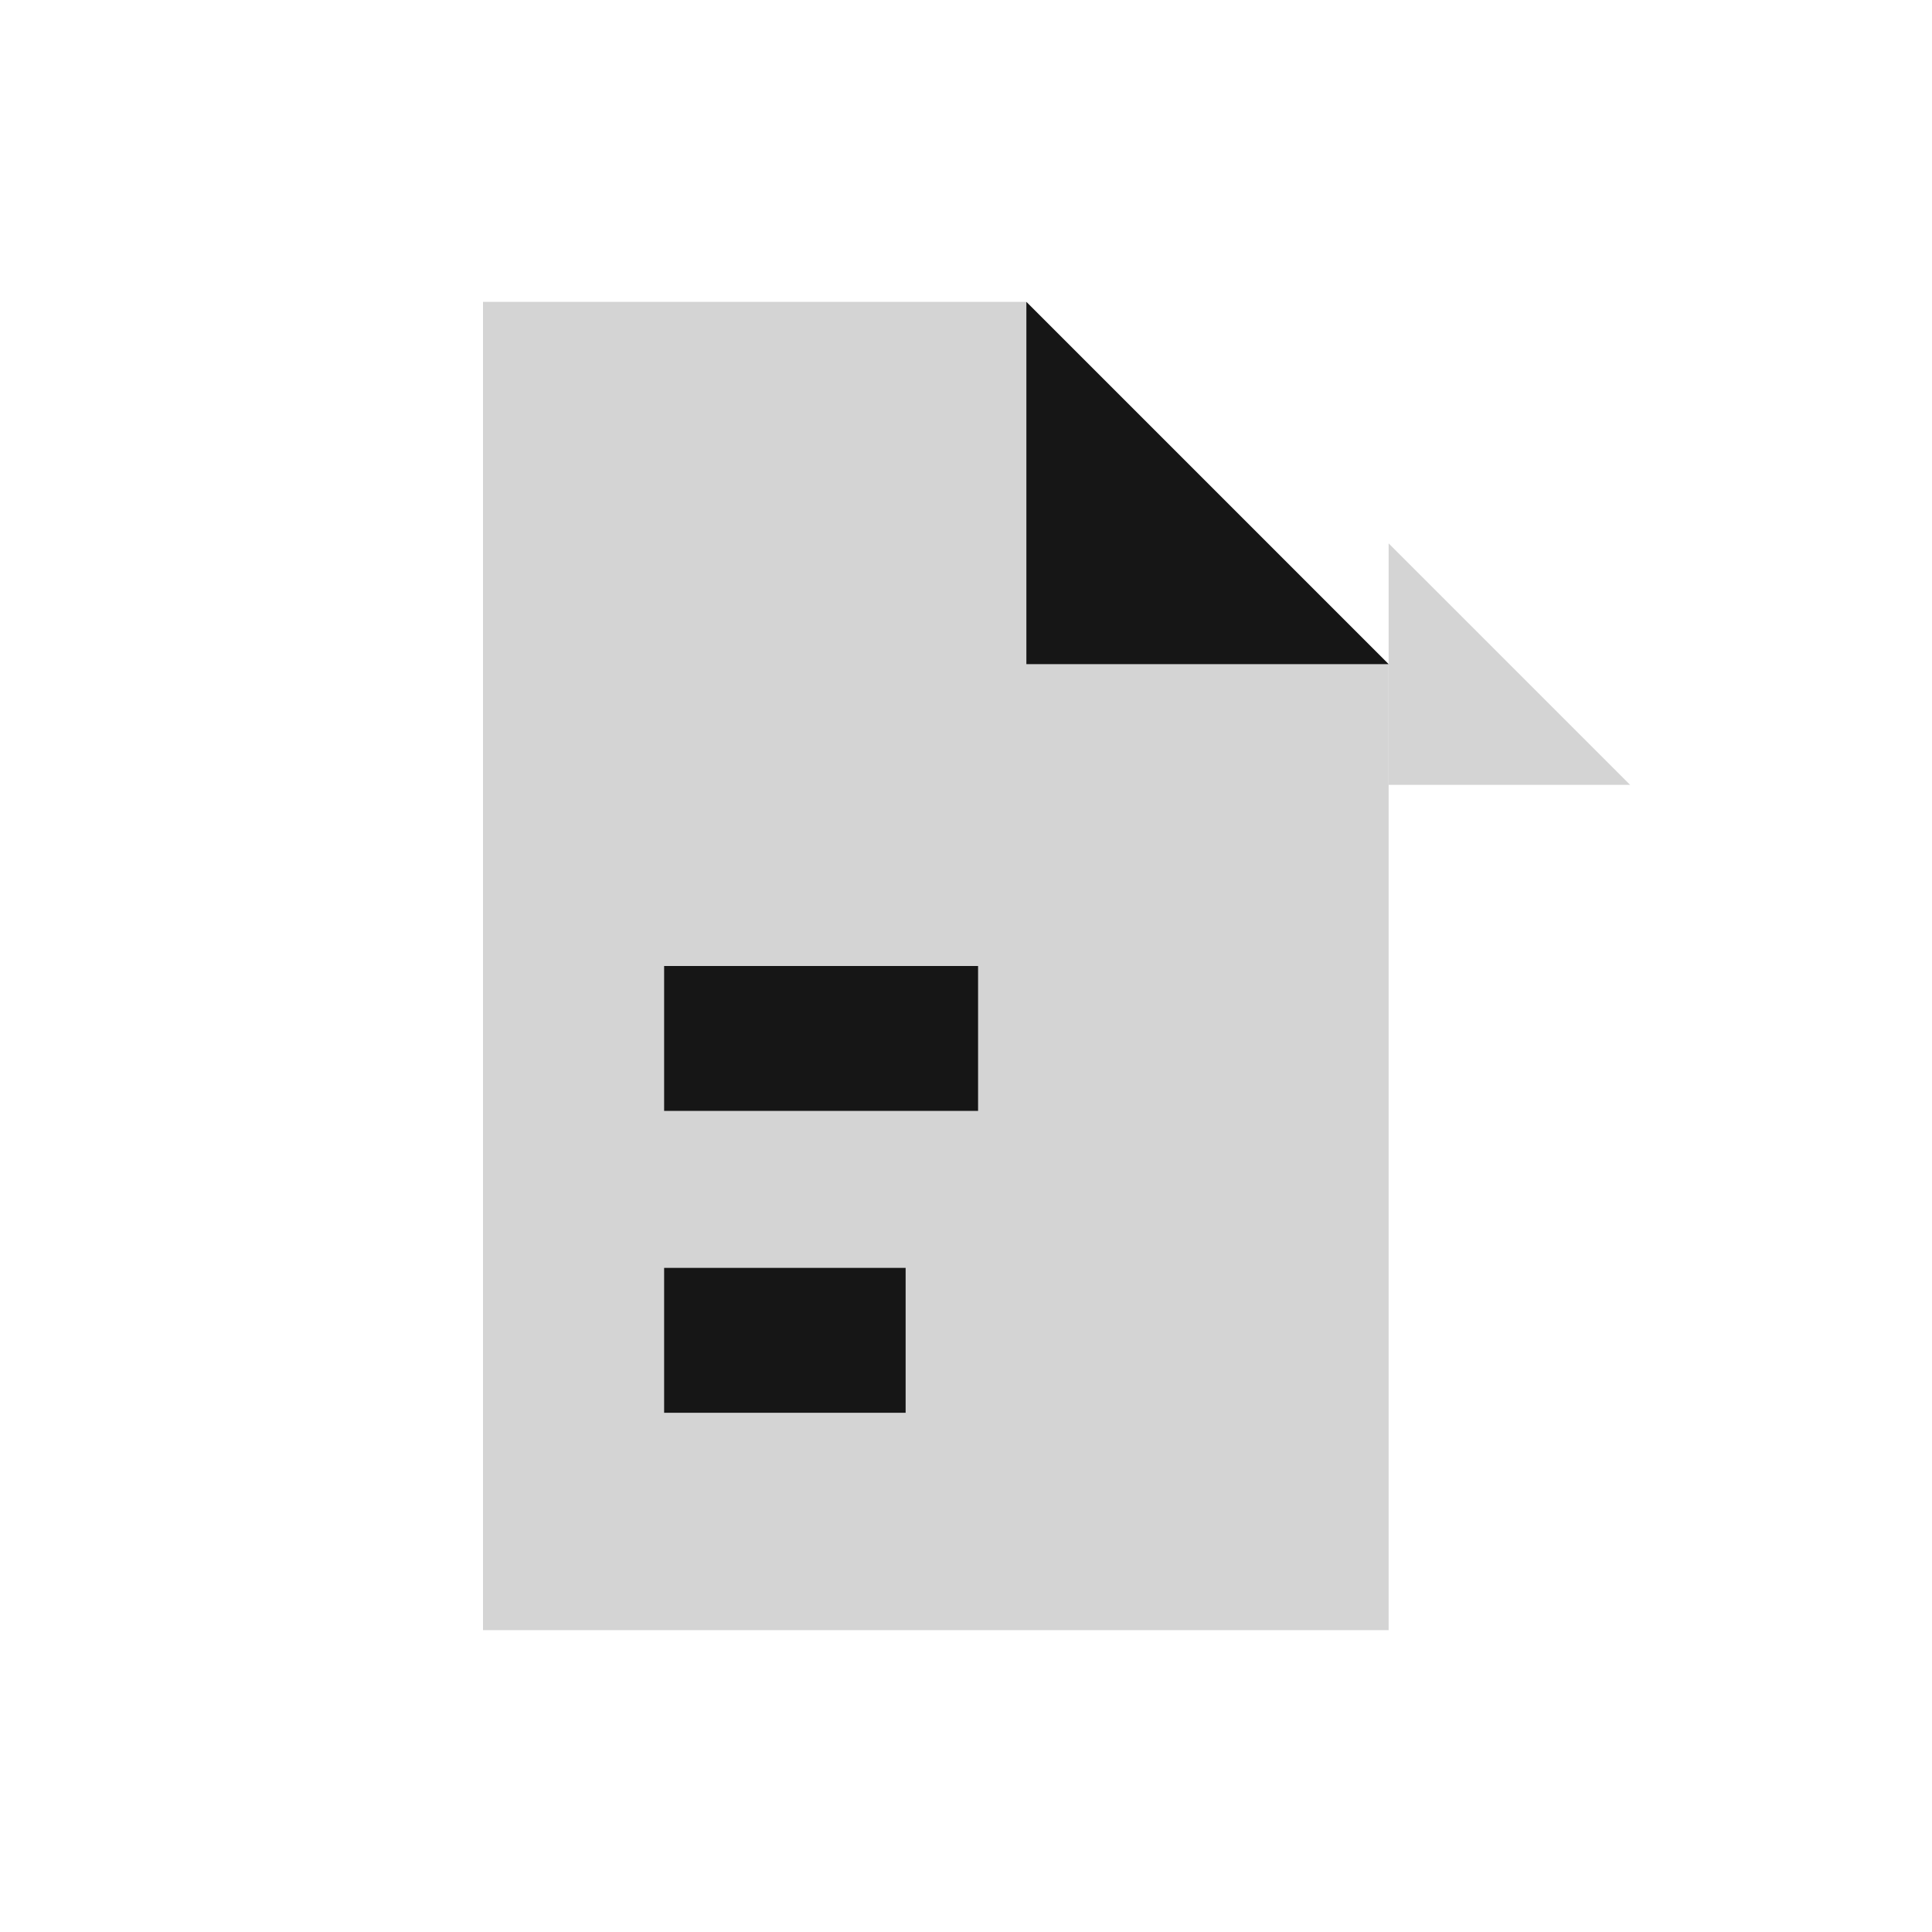
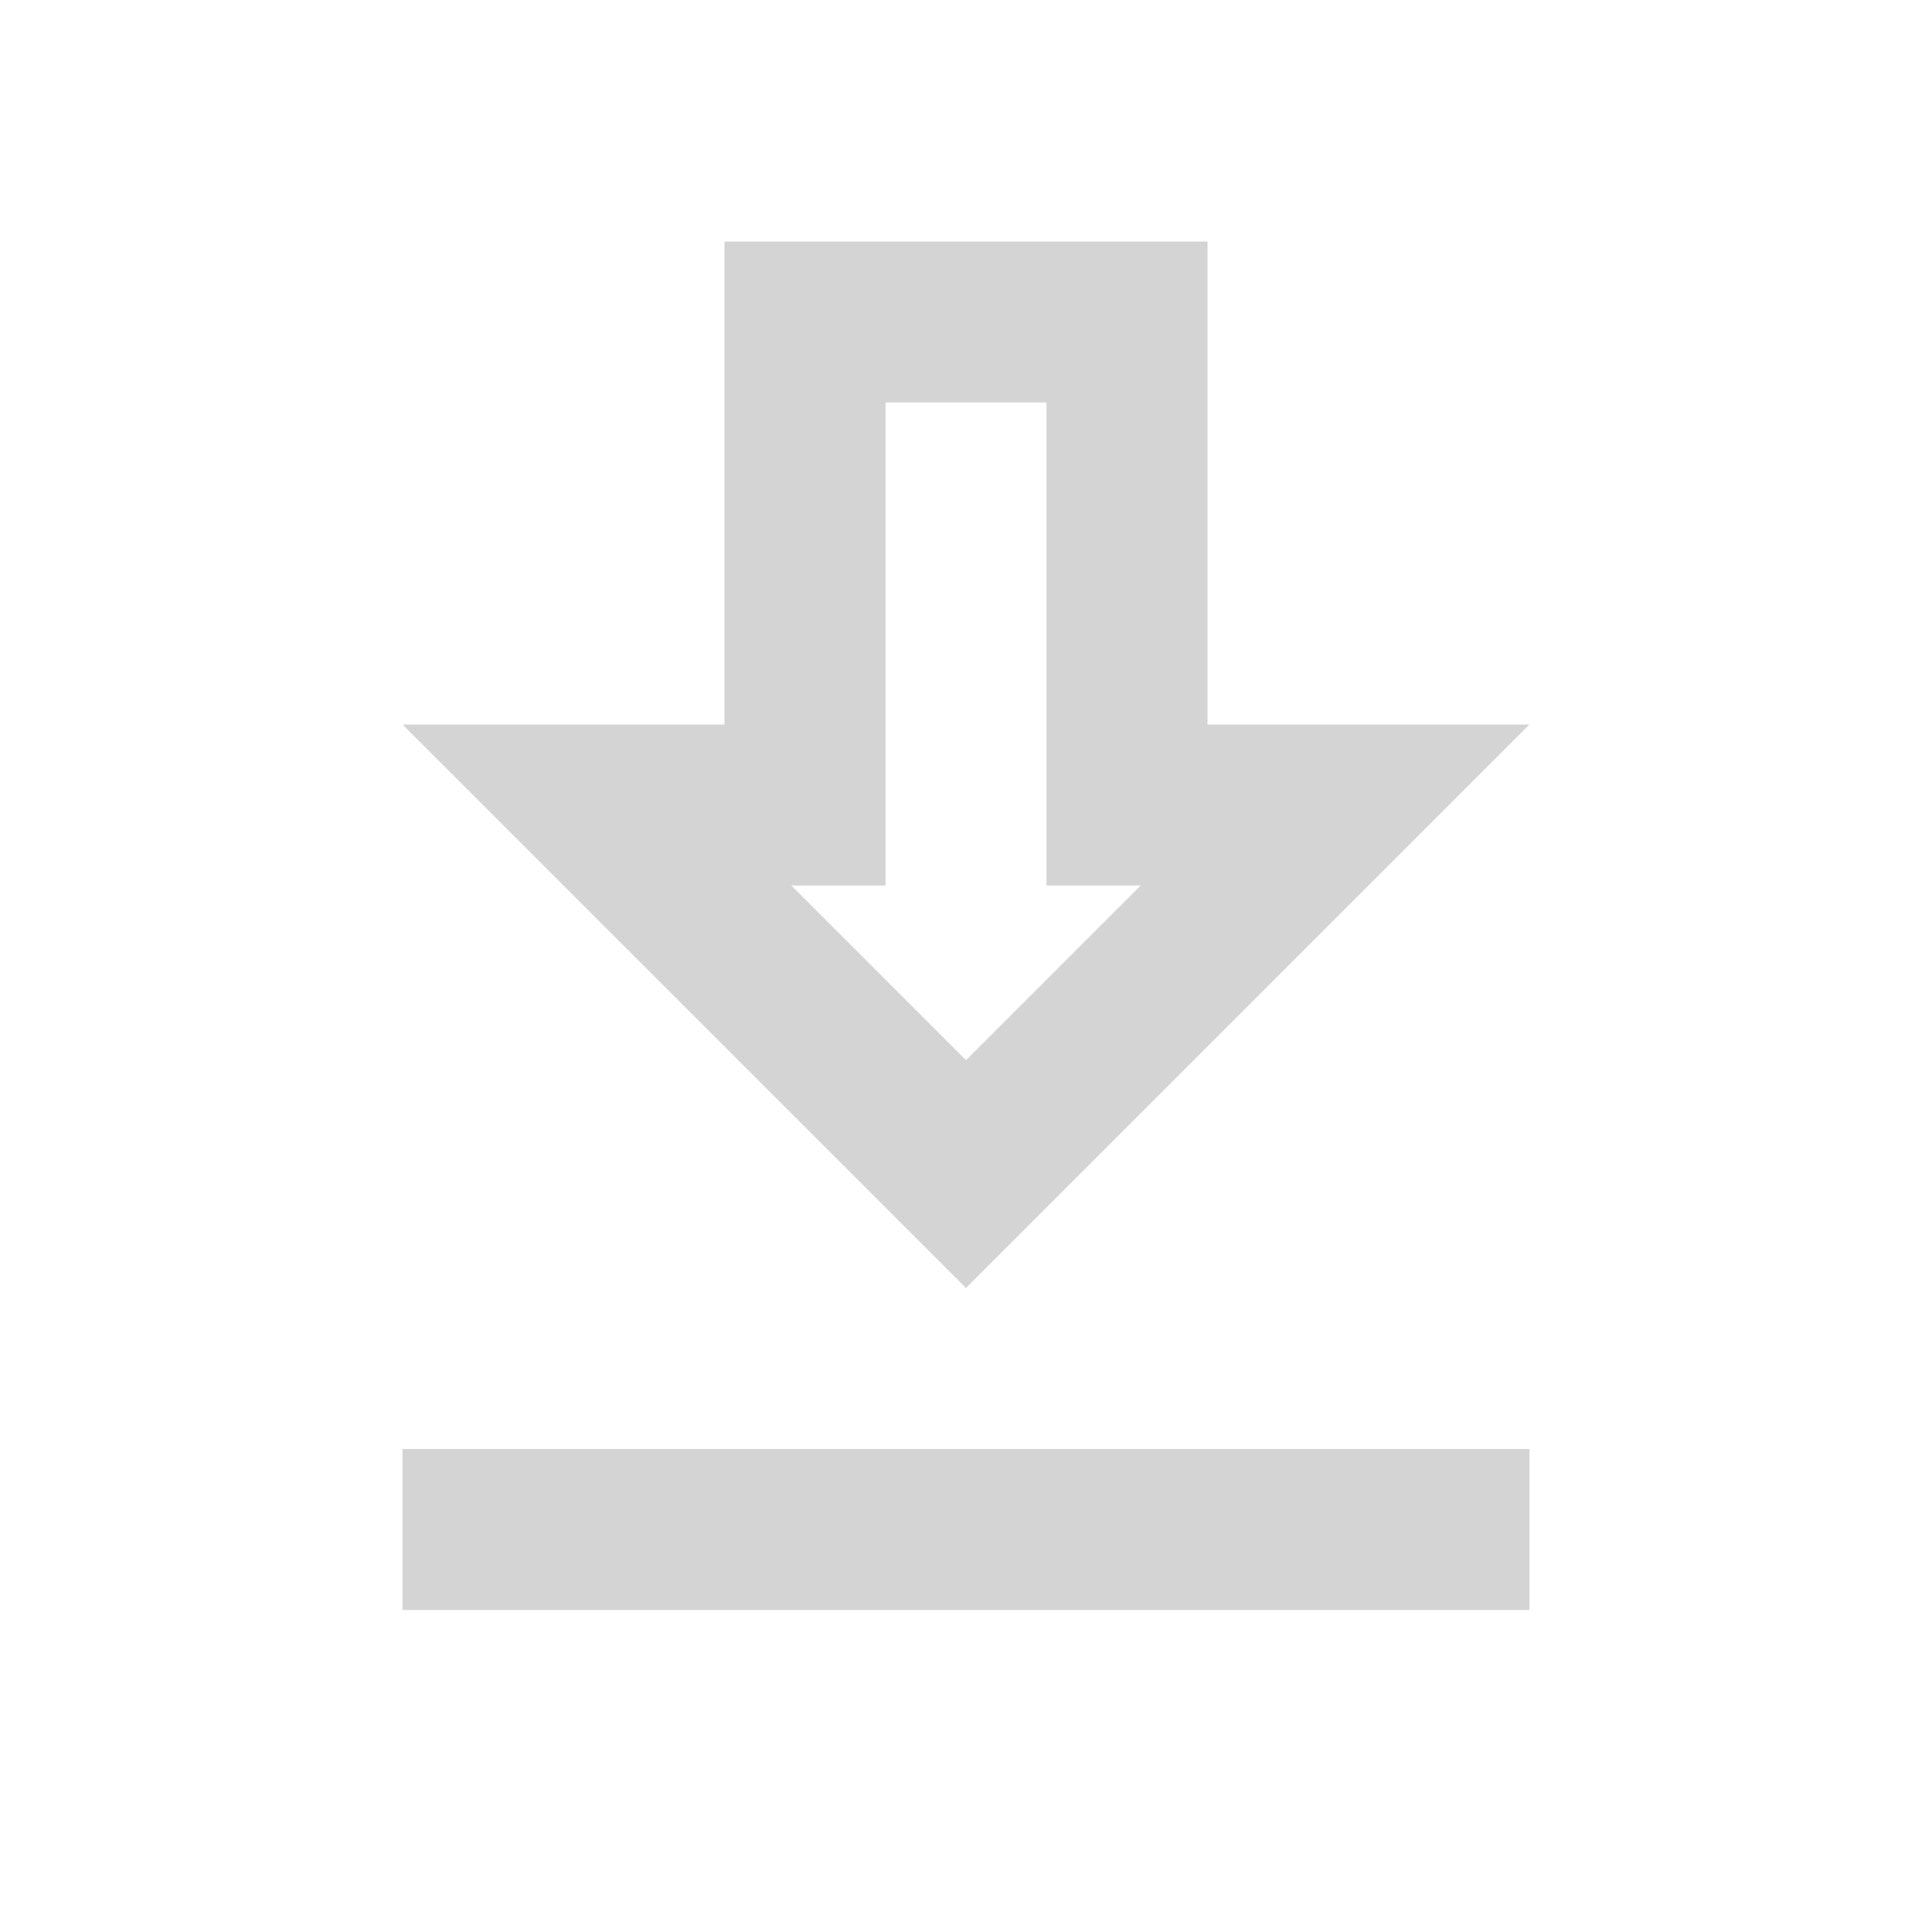
- <svg xmlns="http://www.w3.org/2000/svg" width="16" height="16" viewBox="0 0 16 16">
-   <path d="M4,2.5 L8.5,2.5 L11.5,5.5 L11.5,13.5 L4,13.5 Z" fill="#D4D4D4" />
-   <path d="M8.5,2.5 L8.5,5.5 L11.5,5.5 Z" fill="#161616" />
-   <rect x="5.5" y="8" width="2.6" height="1.2" fill="#161616" />
-   <rect x="5.5" y="10.5" width="2" height="1.2" fill="#161616" />
-   <path d="M11.5,4.5 L13.5,6.5 L11.5,6.5 Z" fill="#D4D4D4" />
+ <svg xmlns="http://www.w3.org/2000/svg" height="24" viewBox="0 0 24 24" width="24" fill="#D4D4D4">
+   <path d="M0 0h24v24H0V0z" fill="none" />
+   <path d="M19 9h-4V3H9v6H5l7 7 7-7zm-8 2V5h2v6h1.17L12 13.17 9.83 11H11zm-6 7h14v2H5z" />
</svg>
